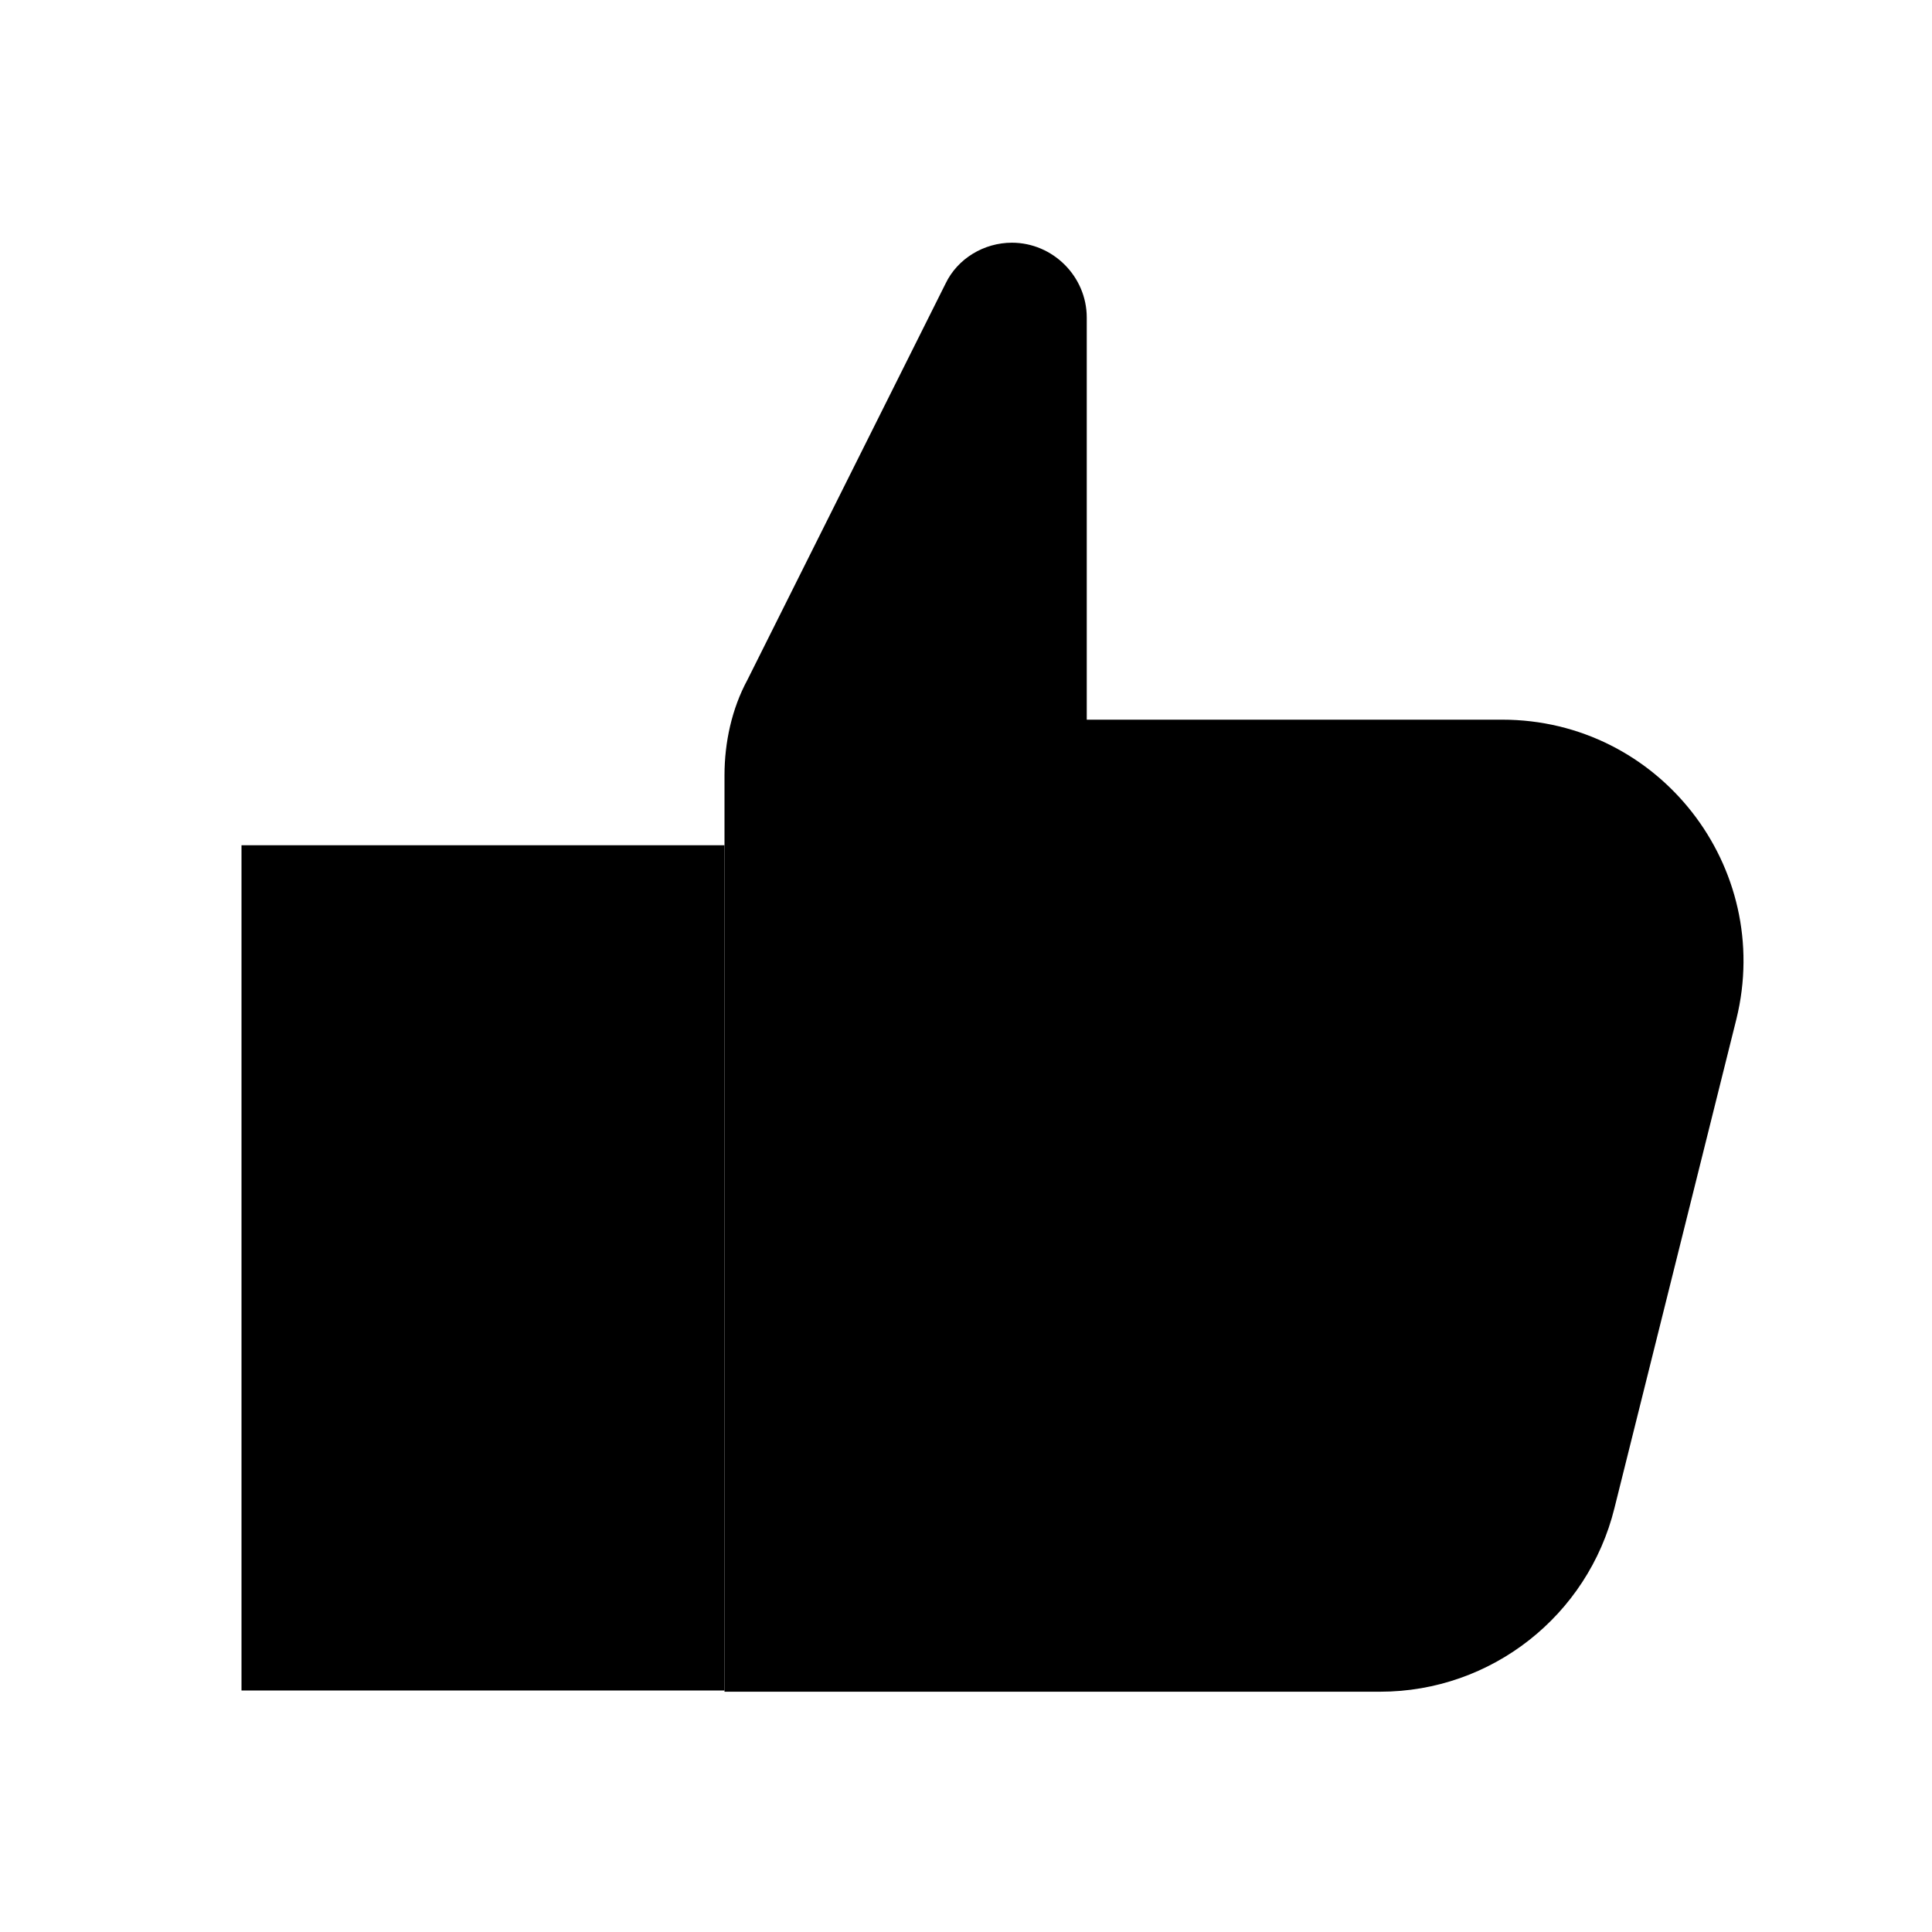
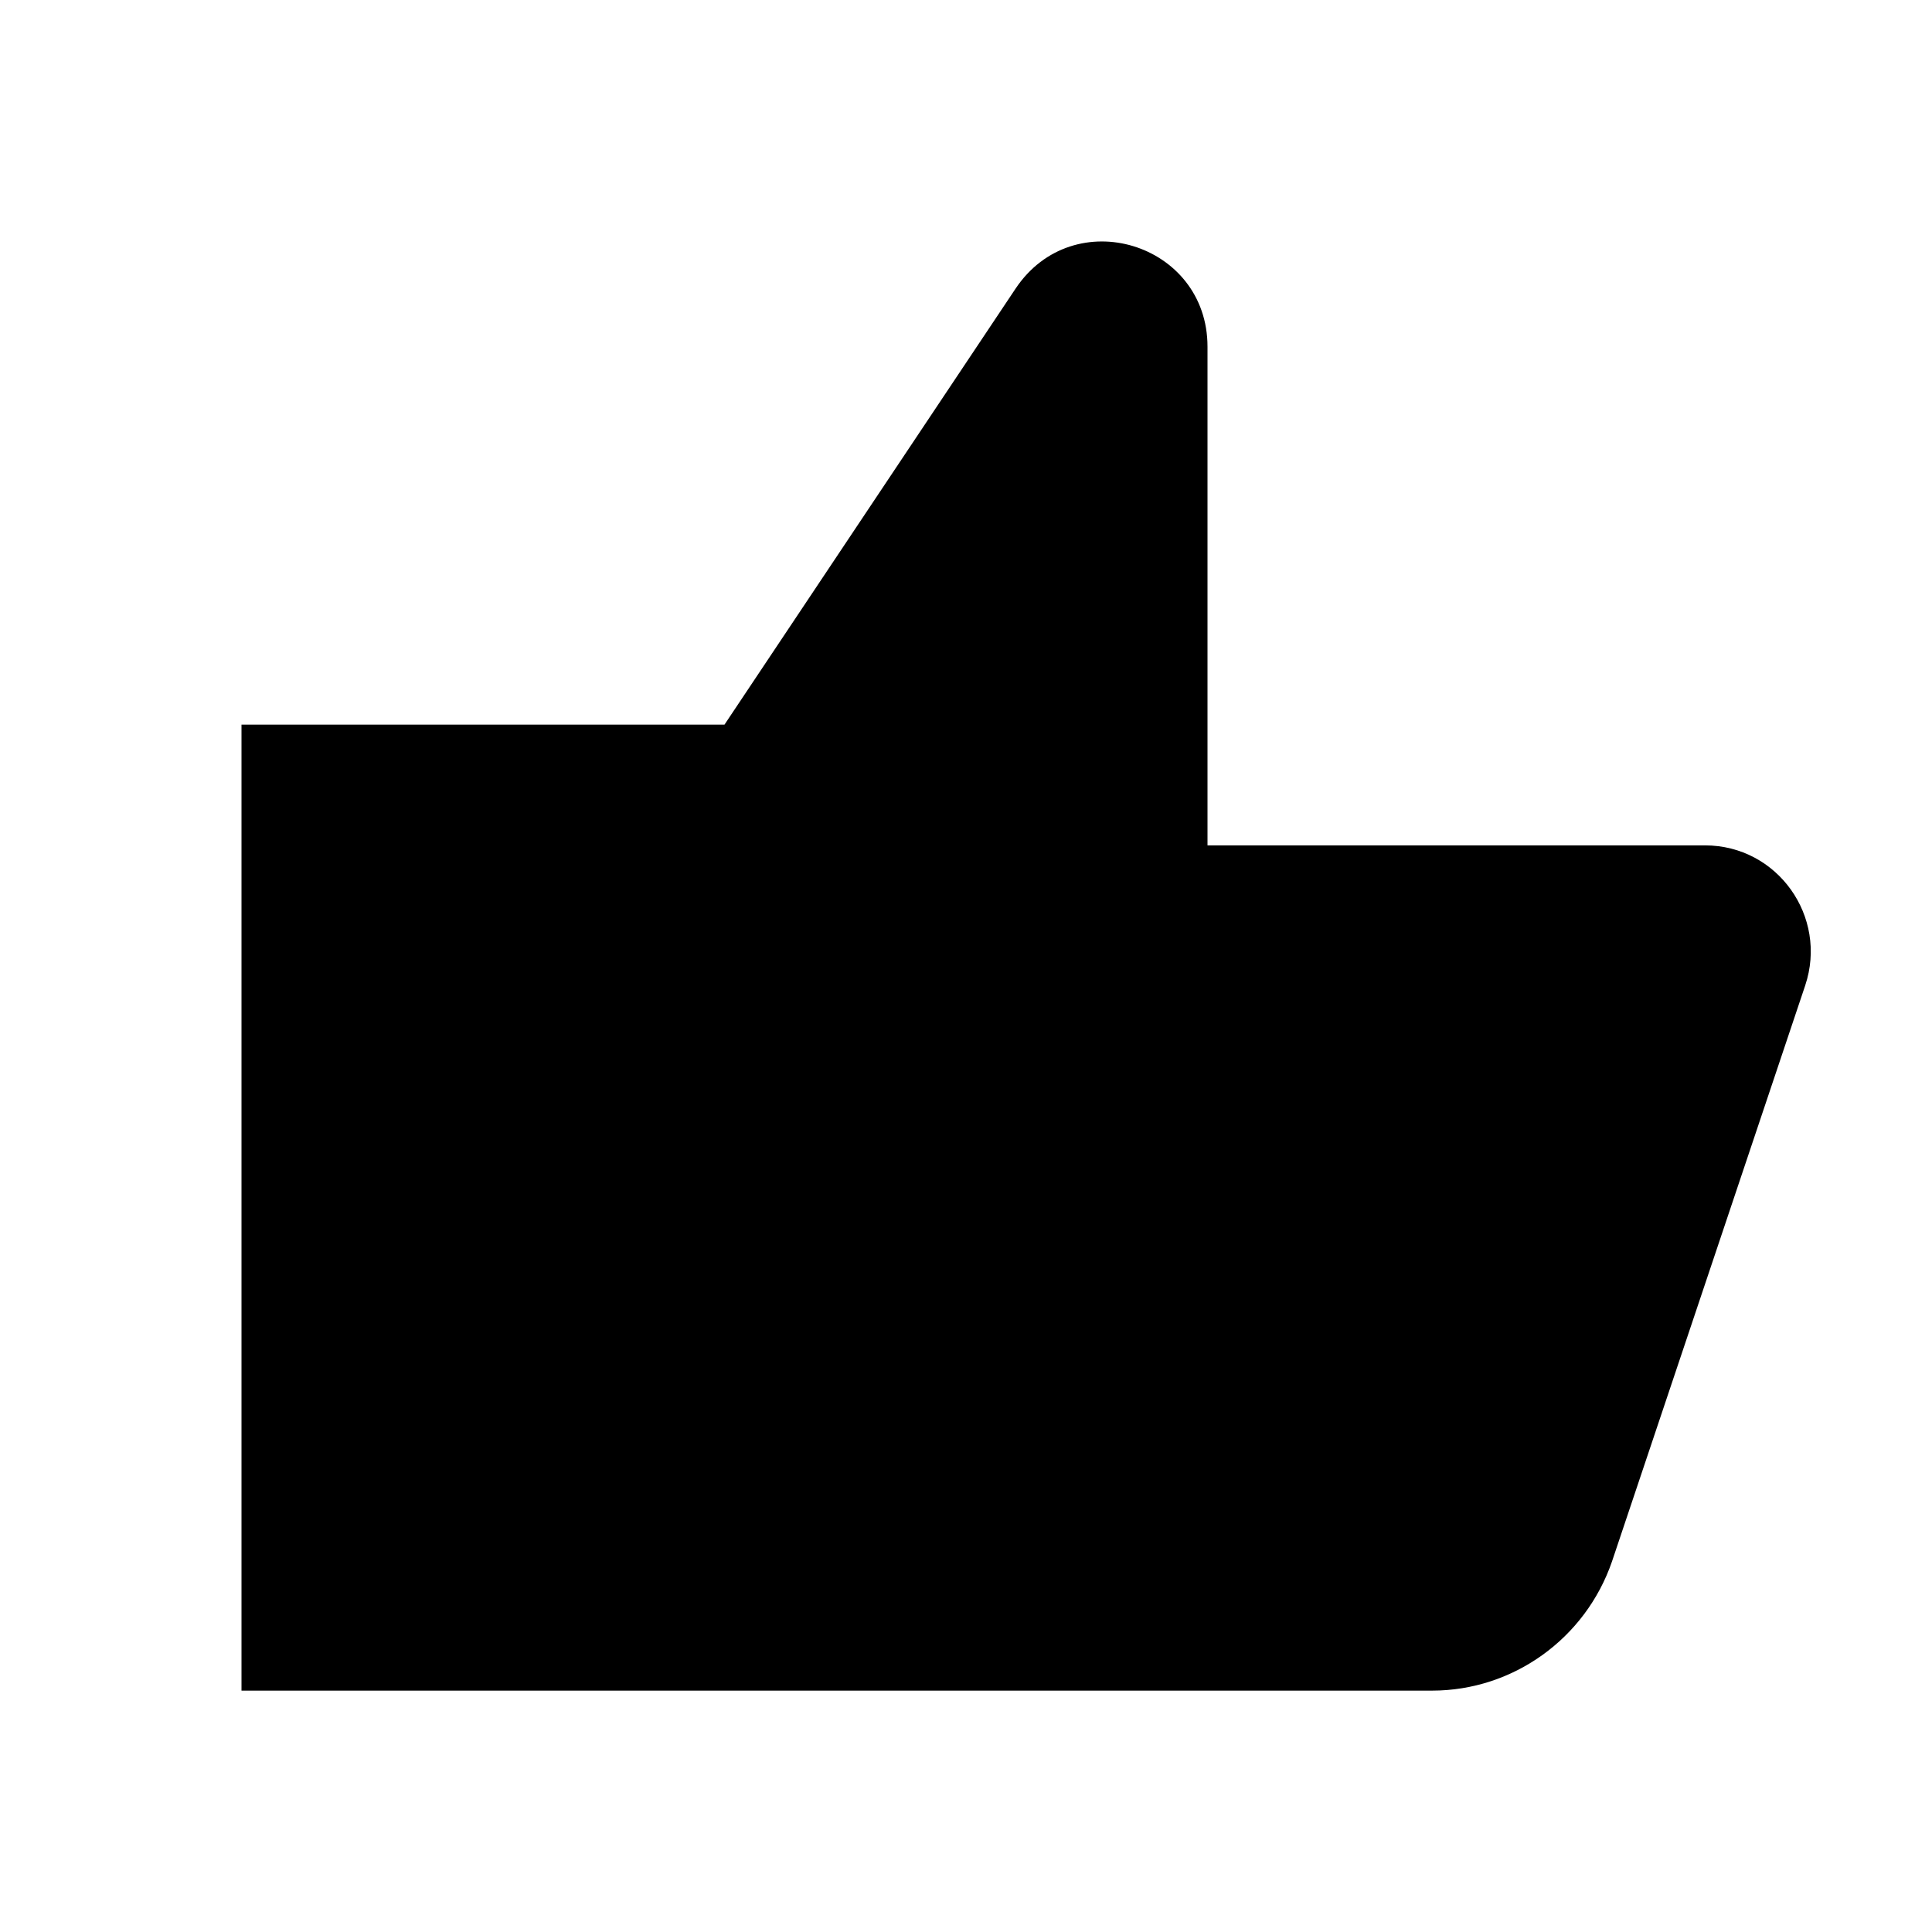
<svg xmlns="http://www.w3.org/2000/svg" viewBox="0 0 16 16">
-   <path class="stroke-linejoin-round" d="M6 6.42C6 6.15 6.06 5.87 6.19 5.63L7.83 2.35C7.93 2.14 8.15 2.01 8.38 2.01C8.72 2.01 9 2.29 9 2.63V5.96H12.44C13.74 5.96 14.69 7.18 14.38 8.44L13.37 12.49C13.15 13.38 12.35 14.01 11.43 14.01H6V6.42Z" />
-   <path class="stroke-linejoin-round" d="M6 14H2V7H6" />
+   <path d="M10 2.871V7.001H14.12C14.72 7.001 15.14 7.591 14.95 8.161L13.35 12.931C13.13 13.571 12.53 14.001 11.86 14.001H2V6.001H6L8.41 2.391C8.89 1.671 10 2.011 10 2.871Z" class="stroke-linejoin-round" />
+   <path d="M6 14.001V6.001" class="stroke-linejoin-round" />
</svg>
